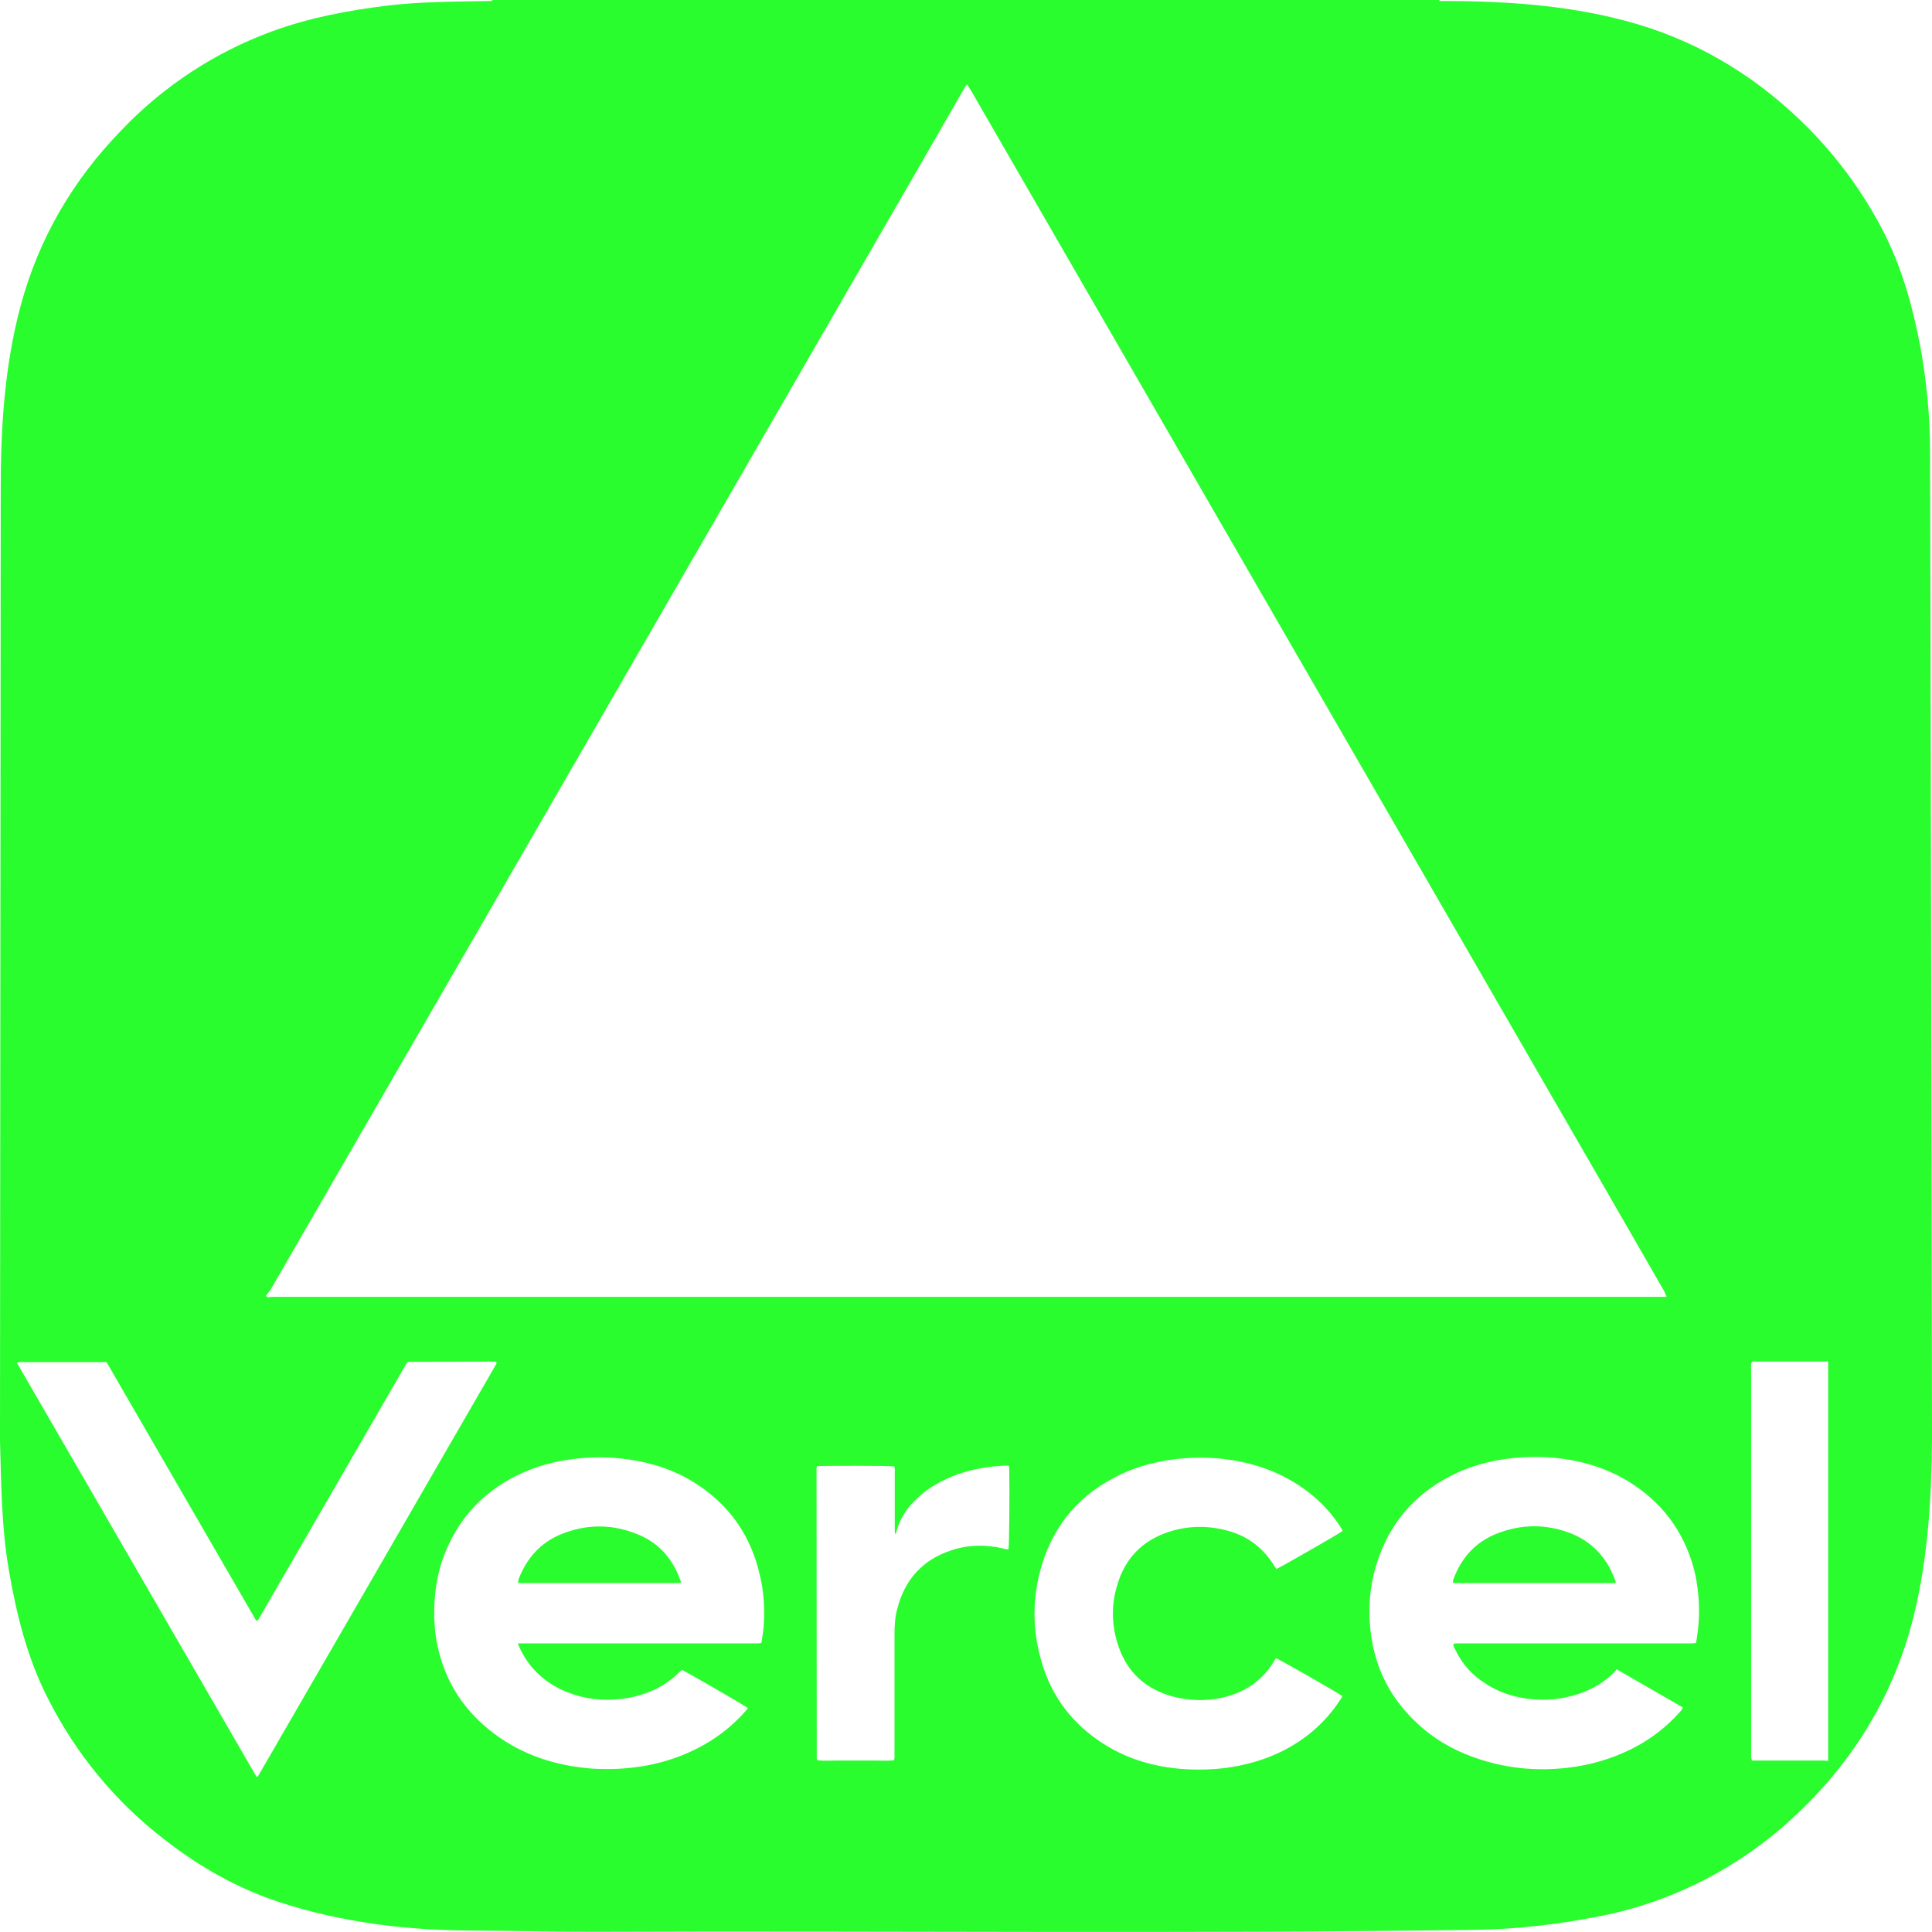
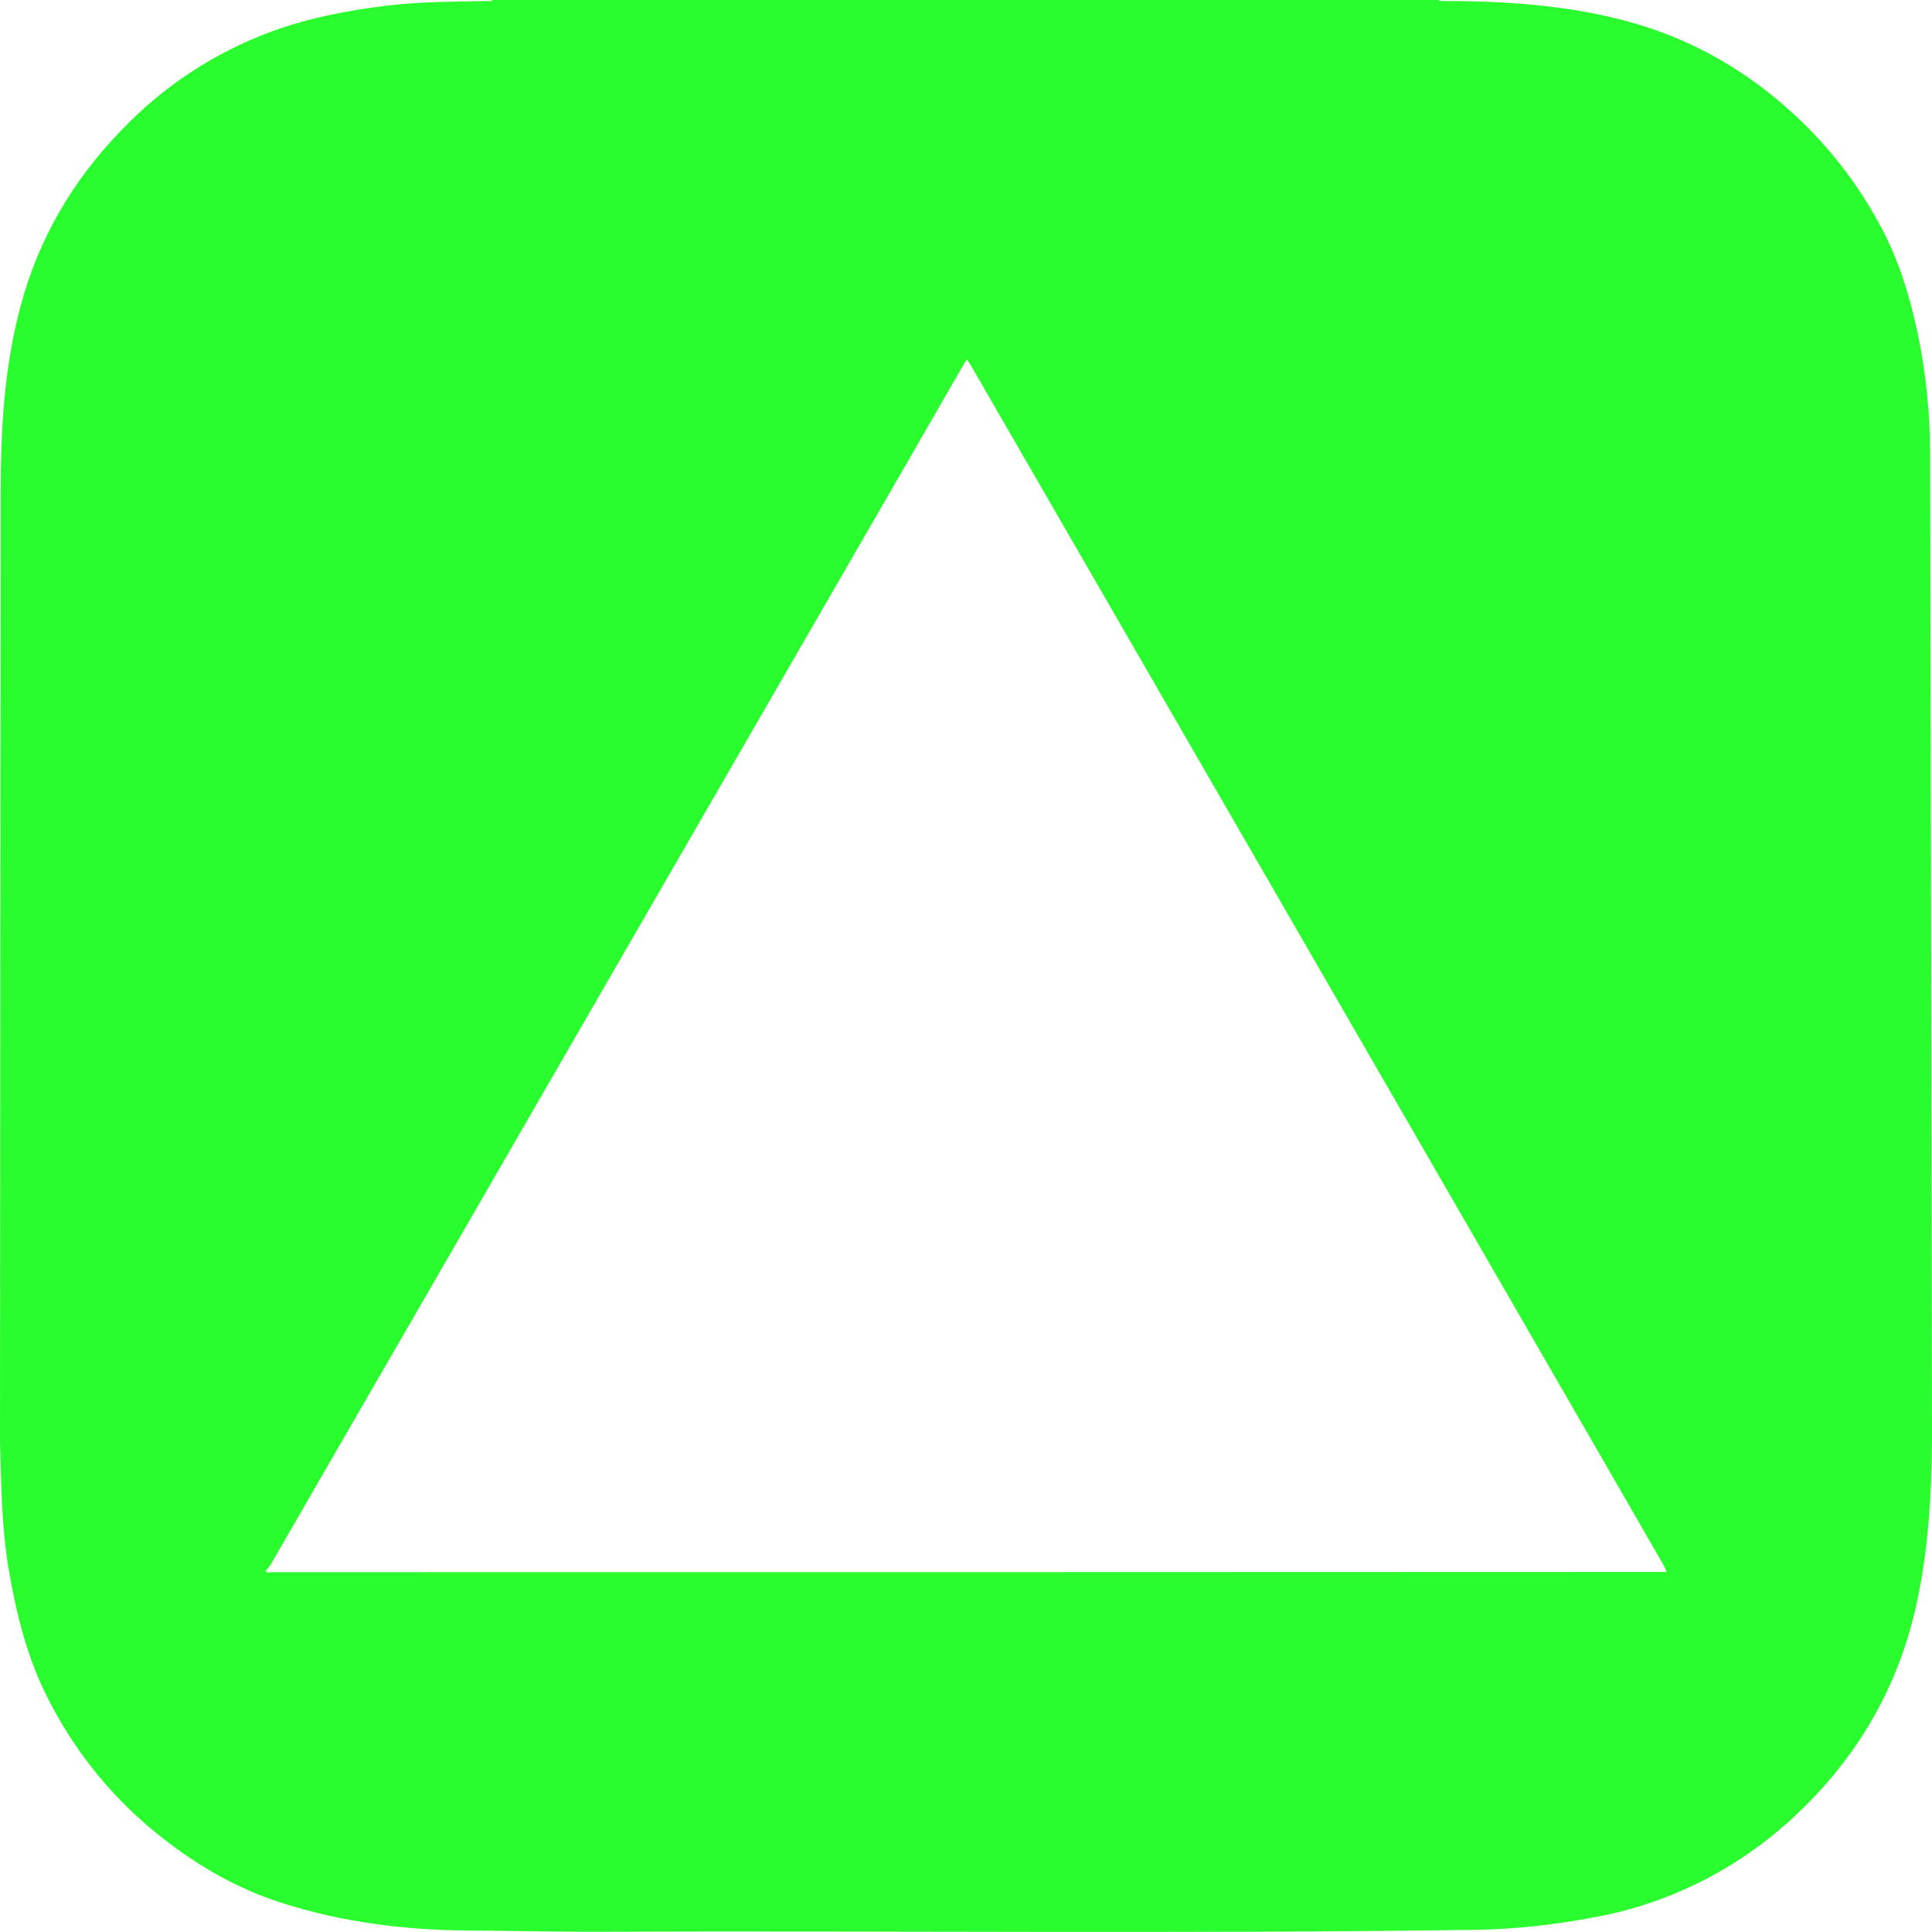
<svg xmlns="http://www.w3.org/2000/svg" version="1.1" id="Layer_1" x="0px" y="0px" viewBox="0 0 800 800" style="enable-background:new 0 0 800 800;" xml:space="preserve">
  <style type="text/css">
	.st0{fill:#29FD2E;}
</style>
-   <g>
-     <path class="st0" d="M281.5,653.8c-3.1-8.4-8.6-14.7-16.8-18.2c-10.7-4.6-21.6-4.7-32.4-0.3c-8.5,3.5-14.2,9.9-17.5,18.5   c-0.2,0.5-0.2,1-0.3,1.5c0.4,0.1,0.6,0.2,0.8,0.2c21.9,0,43.8,0,65.8,0c0.2,0,0.4-0.1,0.8-0.2c0-0.3,0-0.5,0-0.6   C281.7,654.3,281.6,654,281.5,653.8z" />
-     <path class="st0" d="M799.2,187.2c0-14.4-1.4-28.8-3.9-43c-3.3-17.3-7.9-34.2-16.2-49.8c-8.7-16.5-20-31.5-33.4-44.4   C725,30.1,701,16,673,8.6c-25.2-6.7-50.9-8.2-76.9-8.2C596,0.3,596,0.1,596,0H203.8v0.4c-14.7,0.3-29.4,0.2-44.1,2   c-16,2-31.9,5-47.1,10.6c-23.7,8.7-45,22.7-62.4,41C30.1,74.7,16,98.8,8.5,126.8c-6.7,25-8.2,50.5-8.2,76.2L0,596.5   c0.5,17.8,0.6,35.6,3.6,53.3c3.2,18.7,7.7,36.9,16.4,53.8c11.5,22.7,27.9,42.6,48.1,58.1c14.6,11.4,30.5,20.4,48.1,26.1   c25.7,8.3,52.2,11.5,79.1,11.6c16.8,0.1,33.6,0.5,50.4,0.5c122-0.5,243.9,0.9,365.9-0.8c16.1-0.3,32.2-2.1,48-5.1   c29.9-5.3,57.7-18.9,80.4-39.1c26.8-23.9,44.9-53.2,53.1-88.5c5.3-23.1,6.7-46.5,6.9-70v-4.7C800,590,799.3,192.5,799.2,187.2z    M112,534.1c22.6-39.2,45.3-78.4,67.9-117.5c57.8-100.1,115.6-200.2,173.4-300.3c15.2-26.3,30.4-52.6,45.5-78.9   c0.4-0.8,0.9-1.5,1.6-2.5c0.6,1,1.1,1.6,1.5,2.3c79.5,137.7,159,275.3,238.5,413c16.2,28,32.4,56.1,48.5,84.1   c0.5,0.9,0.8,1.8,1.2,2.7c-192.6,0-385.2,0-577.7,0c-0.7,0-1.7,0.6-2.3-0.5C110.7,535.7,111.4,535,112,534.1z M106.9,735.4   c-0.1,0.1-0.2,0.2-0.3,0.3c-0.1,0-0.1,0-0.4,0c-33-57-66-114.1-99.2-171.4c0.5-0.1,0.9-0.3,1.2-0.3c1.4,0,2.8,0,4.1,0   c9.7,0,19.5,0,29.2,0c0.8,0,1.7,0,2.6,0c20.7,35.7,41.3,71.4,62,107.1c0.9,0,1-0.8,1.3-1.2c3.5-6.1,7.1-12.2,10.6-18.3   c16.4-28.4,32.8-56.7,49.2-85.1c0.5-0.8,0.9-1.6,1.3-2.2c0.3-0.2,0.3-0.2,0.4-0.3c0.1,0,0.1-0.1,0.2-0.1c11.6,0,23.2,0,34.7-0.1   c0.5,0,0.9,0,1.4,0.1c0.1,0,0.2,0,0.2,0.1c0.1,0,0.1,0.1,0.2,0.2c0,0.2,0,0.4-0.1,0.6C172.6,621.7,139.8,678.6,106.9,735.4z    M316.2,673.8c-0.2,2.1-0.6,4.2-0.9,6.5c-0.6,0.1-1.1,0.2-1.6,0.2c-0.7,0-1.4,0-2.1,0c-31.4,0-62.7,0-94.1,0c-0.9,0-1.8,0-3.1,0   c0.6,1.3,0.9,2.1,1.3,2.9c4.1,8.2,10.6,13.8,19,17.2c7.2,2.9,14.6,3.8,22.3,2.9c4.8-0.5,9.5-1.8,13.9-3.8c3.8-1.8,7.3-4.2,10.3-7.2   c0.3-0.3,0.7-0.6,1-0.9c0.1,0,0.1-0.1,0.2-0.1c1.9,0.8,25.8,14.6,27.3,15.8c-0.5,0.6-1,1.3-1.6,1.9c-6.5,7.2-14.3,12.7-23.2,16.6   c-7.3,3.2-14.9,5.2-22.8,6.1c-5.8,0.7-11.6,0.8-17.4,0.4c-14.6-1.2-28.1-5.5-39.9-14.3c-12.5-9.3-20.5-21.5-23.7-36.8   c-0.9-4.1-1.2-8.2-1.3-12.3c-0.1-9.4,1.3-18.5,5-27.1c6.3-14.9,17-25.4,31.7-32c6.5-2.9,13.4-4.7,20.5-5.6c6.3-0.8,12.5-1,18.8-0.4   c11.8,1.1,22.9,4.3,32.8,10.8c13.9,9.1,22.5,21.8,26.1,37.9C316.4,659.6,316.7,666.7,316.2,673.8z M417.6,641.4   c-0.8,0.3-1.5,0-2.2-0.2c-7.2-1.7-14.3-1.6-21.3,0.7c-12.1,3.9-19.5,12.2-22.6,24.4c-0.9,3.4-1.1,6.8-1.1,10.2c0,16.5,0,33,0,49.6   c0,0.9,0.1,1.8-0.2,2.8c-2.7,0.3-5.4,0.1-8,0.1c-2.7,0-5.4,0-8,0c-2.6,0-5.2,0-7.8,0c-2.7,0-5.3,0.2-7.9-0.1   c-0.1-0.3-0.3-0.4-0.3-0.5c0-40.1-0.1-80.2-0.1-120.3c0-0.3,0.1-0.6,0.2-1c2.8-0.2,30.2-0.2,31.9,0.1c0.5,0.8,0.3,1.6,0.3,2.4   c0,7.6,0,15.3,0,22.9c0,0.8,0,1.7,0.1,2.8c0.3-0.4,0.5-0.6,0.5-0.7c1.4-5.8,4.7-10.6,9.1-14.6c4.8-4.4,10.5-7.4,16.6-9.6   c6.1-2.1,12.5-3.2,18.9-3.5c0.5,0,1.1,0,1.6,0c0.1,0,0.3,0.1,0.5,0.2c0,0.4,0.1,0.8,0.1,1.2C418.1,618.3,417.9,639.3,417.6,641.4z    M462.5,679.7c3.6,12.6,12.1,20.3,24.8,23.2c7.7,1.7,15.4,1.4,22.9-1.1c7.4-2.5,13.2-7.1,17.2-13.7c0.3-0.5,0.6-1,0.9-1.5   c1.7,0.6,25.3,14.1,27.5,15.7c-0.2,0.8-0.7,1.4-1.2,2.1c-6,9-13.9,15.8-23.6,20.7c-7.5,3.7-15.4,5.9-23.7,7   c-5.9,0.7-11.8,0.8-17.7,0.4c-11.6-0.9-22.5-4-32.3-10.2c-13.1-8.2-21.9-19.7-26.1-34.5c-3.8-13.1-3.8-26.3,0.1-39.4   c5.2-17.6,16.4-30.2,33-38c6.8-3.2,14.1-5.1,21.6-6.1c6.2-0.8,12.4-0.9,18.6-0.4c13.9,1.3,26.6,5.6,37.7,14.3   c5,3.9,9.2,8.5,12.7,13.8c0.4,0.6,0.7,1.2,1.1,1.9c-2.2,1.6-25.8,15.1-27.5,15.8c-0.2-0.3-0.4-0.6-0.6-0.9   c-4.7-7.9-11.5-13-20.4-15.2c-8-2-16-1.8-23.8,0.8c-10.7,3.6-17.8,10.9-21,21.7C460.3,663.8,460.2,671.8,462.5,679.7z M703.1,674.8   c-0.2,1.8-0.5,3.6-0.8,5.5c-0.6,0.1-1.1,0.2-1.6,0.2c-0.7,0-1.4,0-2.1,0c-31.4,0-62.7,0-94.1,0c-0.9,0-1.8-0.1-2.7,0.2   c0,1,0.4,1.7,0.8,2.4c2.9,6.1,7.3,10.9,13.1,14.4c5.4,3.4,11.3,5.3,17.7,6c6.8,0.8,13.5,0.1,20-2c5.8-1.9,10.9-4.9,15.2-9.2   c0.3-0.3,0.4-0.6,0.8-1.1c9.4,5.4,18.4,10.6,27.4,15.8c-0.1,0.8-0.7,1.3-1.1,1.8c-5.6,6.3-12.2,11.4-19.7,15.2   c-8.5,4.3-17.5,6.9-26.9,8c-13.2,1.5-26.2,0.2-38.7-4.3c-9.1-3.2-17.2-8-24.2-14.7c-9.9-9.4-16-20.8-18.2-34.2   c-1.9-11.7-1-23.2,3.1-34.4c5.9-16.2,17.1-27.7,32.8-34.8c6.5-2.9,13.4-4.7,20.5-5.6c6.3-0.8,12.5-0.9,18.8-0.4   c11.8,1.1,22.9,4.4,32.8,10.9c13.7,9,22.3,21.6,26,37.5C703.5,659.6,704,667.2,703.1,674.8z M757,729.1c-0.8,0-1.7-0.1-2.5-0.1   c-8.8,0-17.6,0-26.5,0c-0.8,0-1.7,0-2.6,0c-0.1-0.5-0.3-1-0.3-1.4c0-0.7,0-1.4,0-2.1c0-52.7,0-105.5,0-158.2c0-1.1-0.2-2.1,0.2-3.2   c0.8-0.5,1.7-0.3,2.5-0.3c8.9,0,17.8,0,26.7,0c0.8,0,1.7-0.1,2.5-0.1C757,618.9,757,674,757,729.1z" />
-     <path class="st0" d="M668.5,653.6c-3.3-8.7-9.2-15.1-17.9-18.6c-10.2-4-20.5-4-30.7,0c-8.9,3.5-14.8,10-18.1,19   c-0.1,0.4-0.2,0.8-0.2,1.4c0.6,0.1,1,0.1,1.5,0.1c21.9,0,43.8,0,65.8,0c0.1-0.5,0.1-0.6,0.1-0.8C668.8,654.4,668.7,654,668.5,653.6   z" />
-   </g>
+   <path class="st0" d="M799.2,187.2c0-14.4-1.4-28.8-3.9-43c-3.3-17.3-7.9-34.2-16.2-49.8c-8.7-16.5-20-31.5-33.4-44.4  C725,30.1,701,16,673,8.6c-25.2-6.7-50.9-8.2-76.9-8.2C596,0.3,596,0.1,596,0H203.8v0.4c-14.7,0.3-29.4,0.2-44.1,2  c-16,2-31.9,5-47.1,10.6c-23.7,8.7-45,22.7-62.4,41C30.1,74.7,16,98.8,8.5,126.8c-6.7,25-8.2,50.5-8.2,76.2L0,596.5  c0.5,17.8,0.6,35.6,3.6,53.3c3.2,18.7,7.7,36.9,16.4,53.8c11.5,22.7,27.9,42.6,48.1,58.1c14.6,11.4,30.5,20.4,48.1,26.1  c25.7,8.3,52.2,11.5,79.1,11.6c16.8,0.1,33.6,0.5,50.4,0.5c122-0.5,243.9,0.9,365.9-0.8c16.1-0.3,32.2-2.1,48-5.1  c29.9-5.3,57.7-18.9,80.4-39.1c26.8-23.9,44.9-53.2,53.1-88.5c5.3-23.1,6.7-46.5,6.9-70v-4.7C800,590,799.3,192.5,799.2,187.2z   M112.3,651c-0.7,0-1.7,0.6-2.3-0.5c0.7-0.8,1.4-1.6,2-2.5c22.6-39.2,45.3-78.4,67.9-117.5c57.8-100.1,115.6-200.2,173.4-300.3  c15.2-26.3,30.4-52.6,45.5-78.9c0.4-0.8,0.9-1.5,1.6-2.5c0.6,1,1.1,1.6,1.5,2.3c79.5,137.7,159,275.3,238.5,413  c16.2,28,32.4,56.1,48.5,84.1c0.5,0.9,0.8,1.8,1.2,2.7C497.4,651,304.8,651,112.3,651z" />
</svg>
